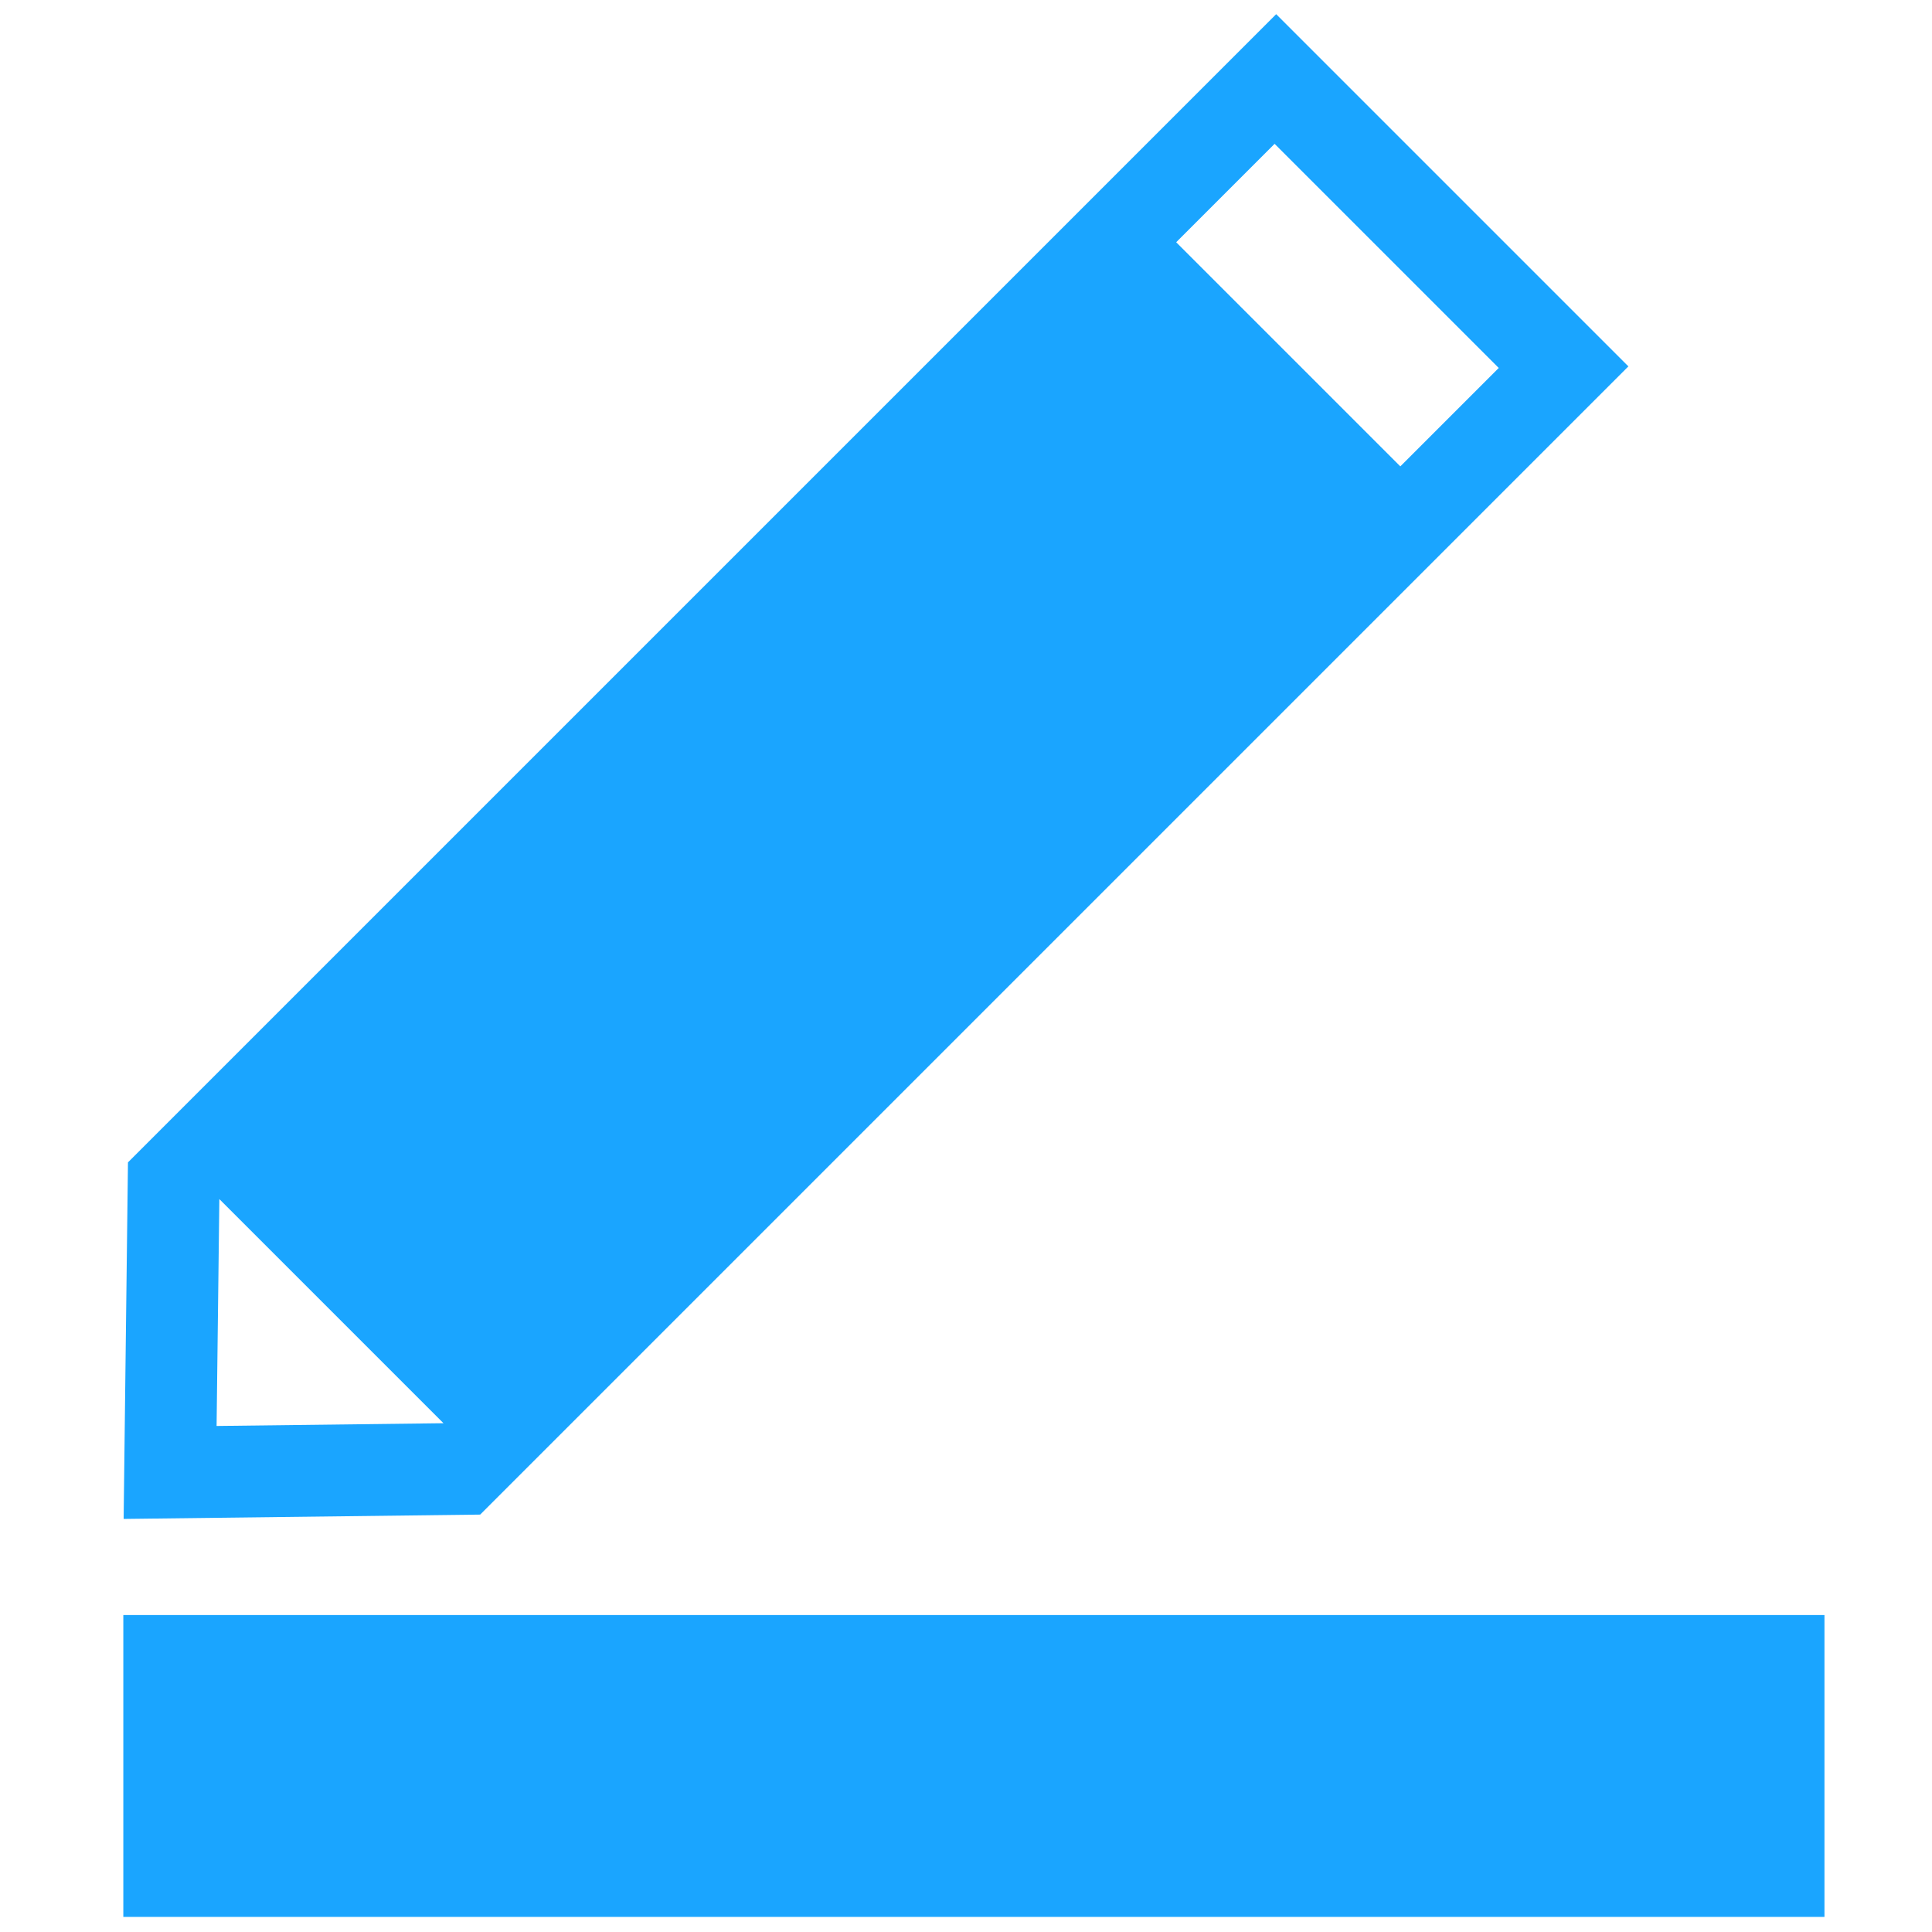
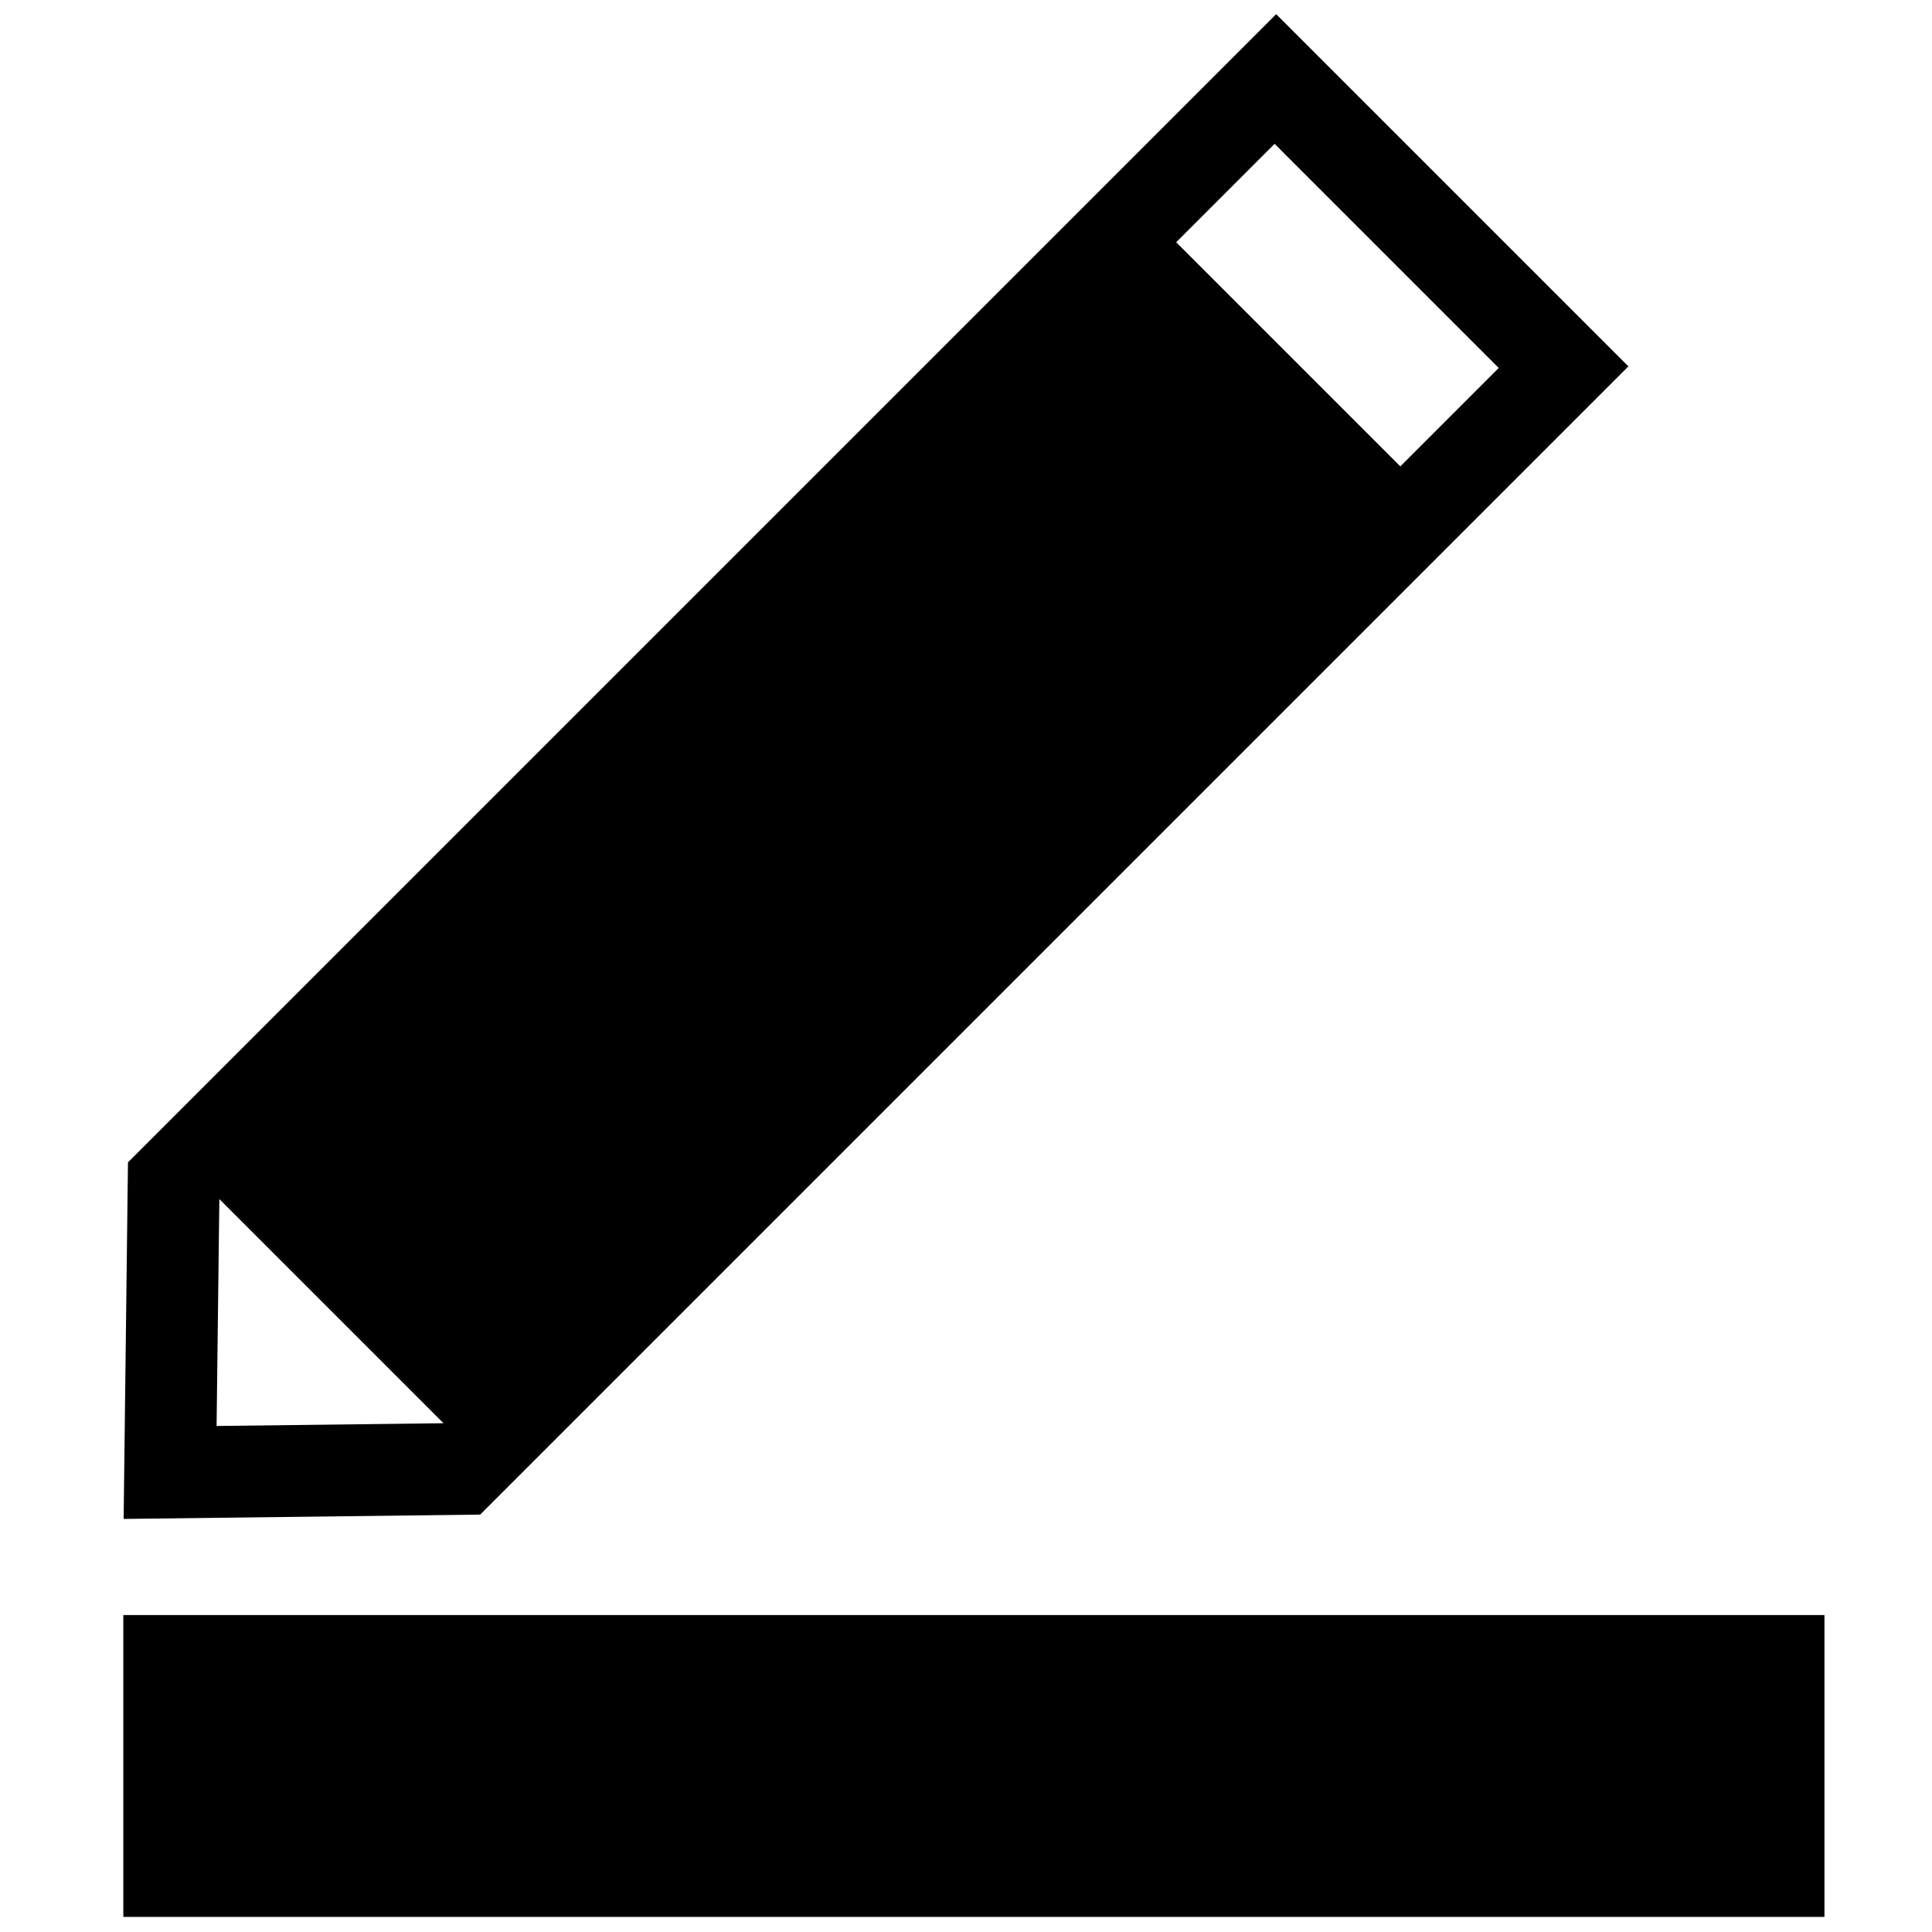
<svg xmlns="http://www.w3.org/2000/svg" t="1700634007483" class="icon" viewBox="0 0 1024 1024" version="1.1" p-id="19559" width="128" height="128">
-   <path d="M65.361 856H967v160H65.361zM65.531 805.062l2.295-188.972L676.402 7.515 863.078 194.19 254.503 802.766 65.53 805.062z m50.726-169.52l-1.46 120.254 120.254-1.46L116.257 635.54z m507.147-507.147L742.198 247.19l52.163-52.163L675.567 76.232l-52.163 52.163z" fill="#1AA5FF" p-id="19560" />
+   <path d="M65.361 856H967v160H65.361zM65.531 805.062l2.295-188.972L676.402 7.515 863.078 194.19 254.503 802.766 65.53 805.062z m50.726-169.52l-1.46 120.254 120.254-1.46L116.257 635.54z m507.147-507.147L742.198 247.19l52.163-52.163L675.567 76.232l-52.163 52.163z" p-id="19560" />
</svg>
